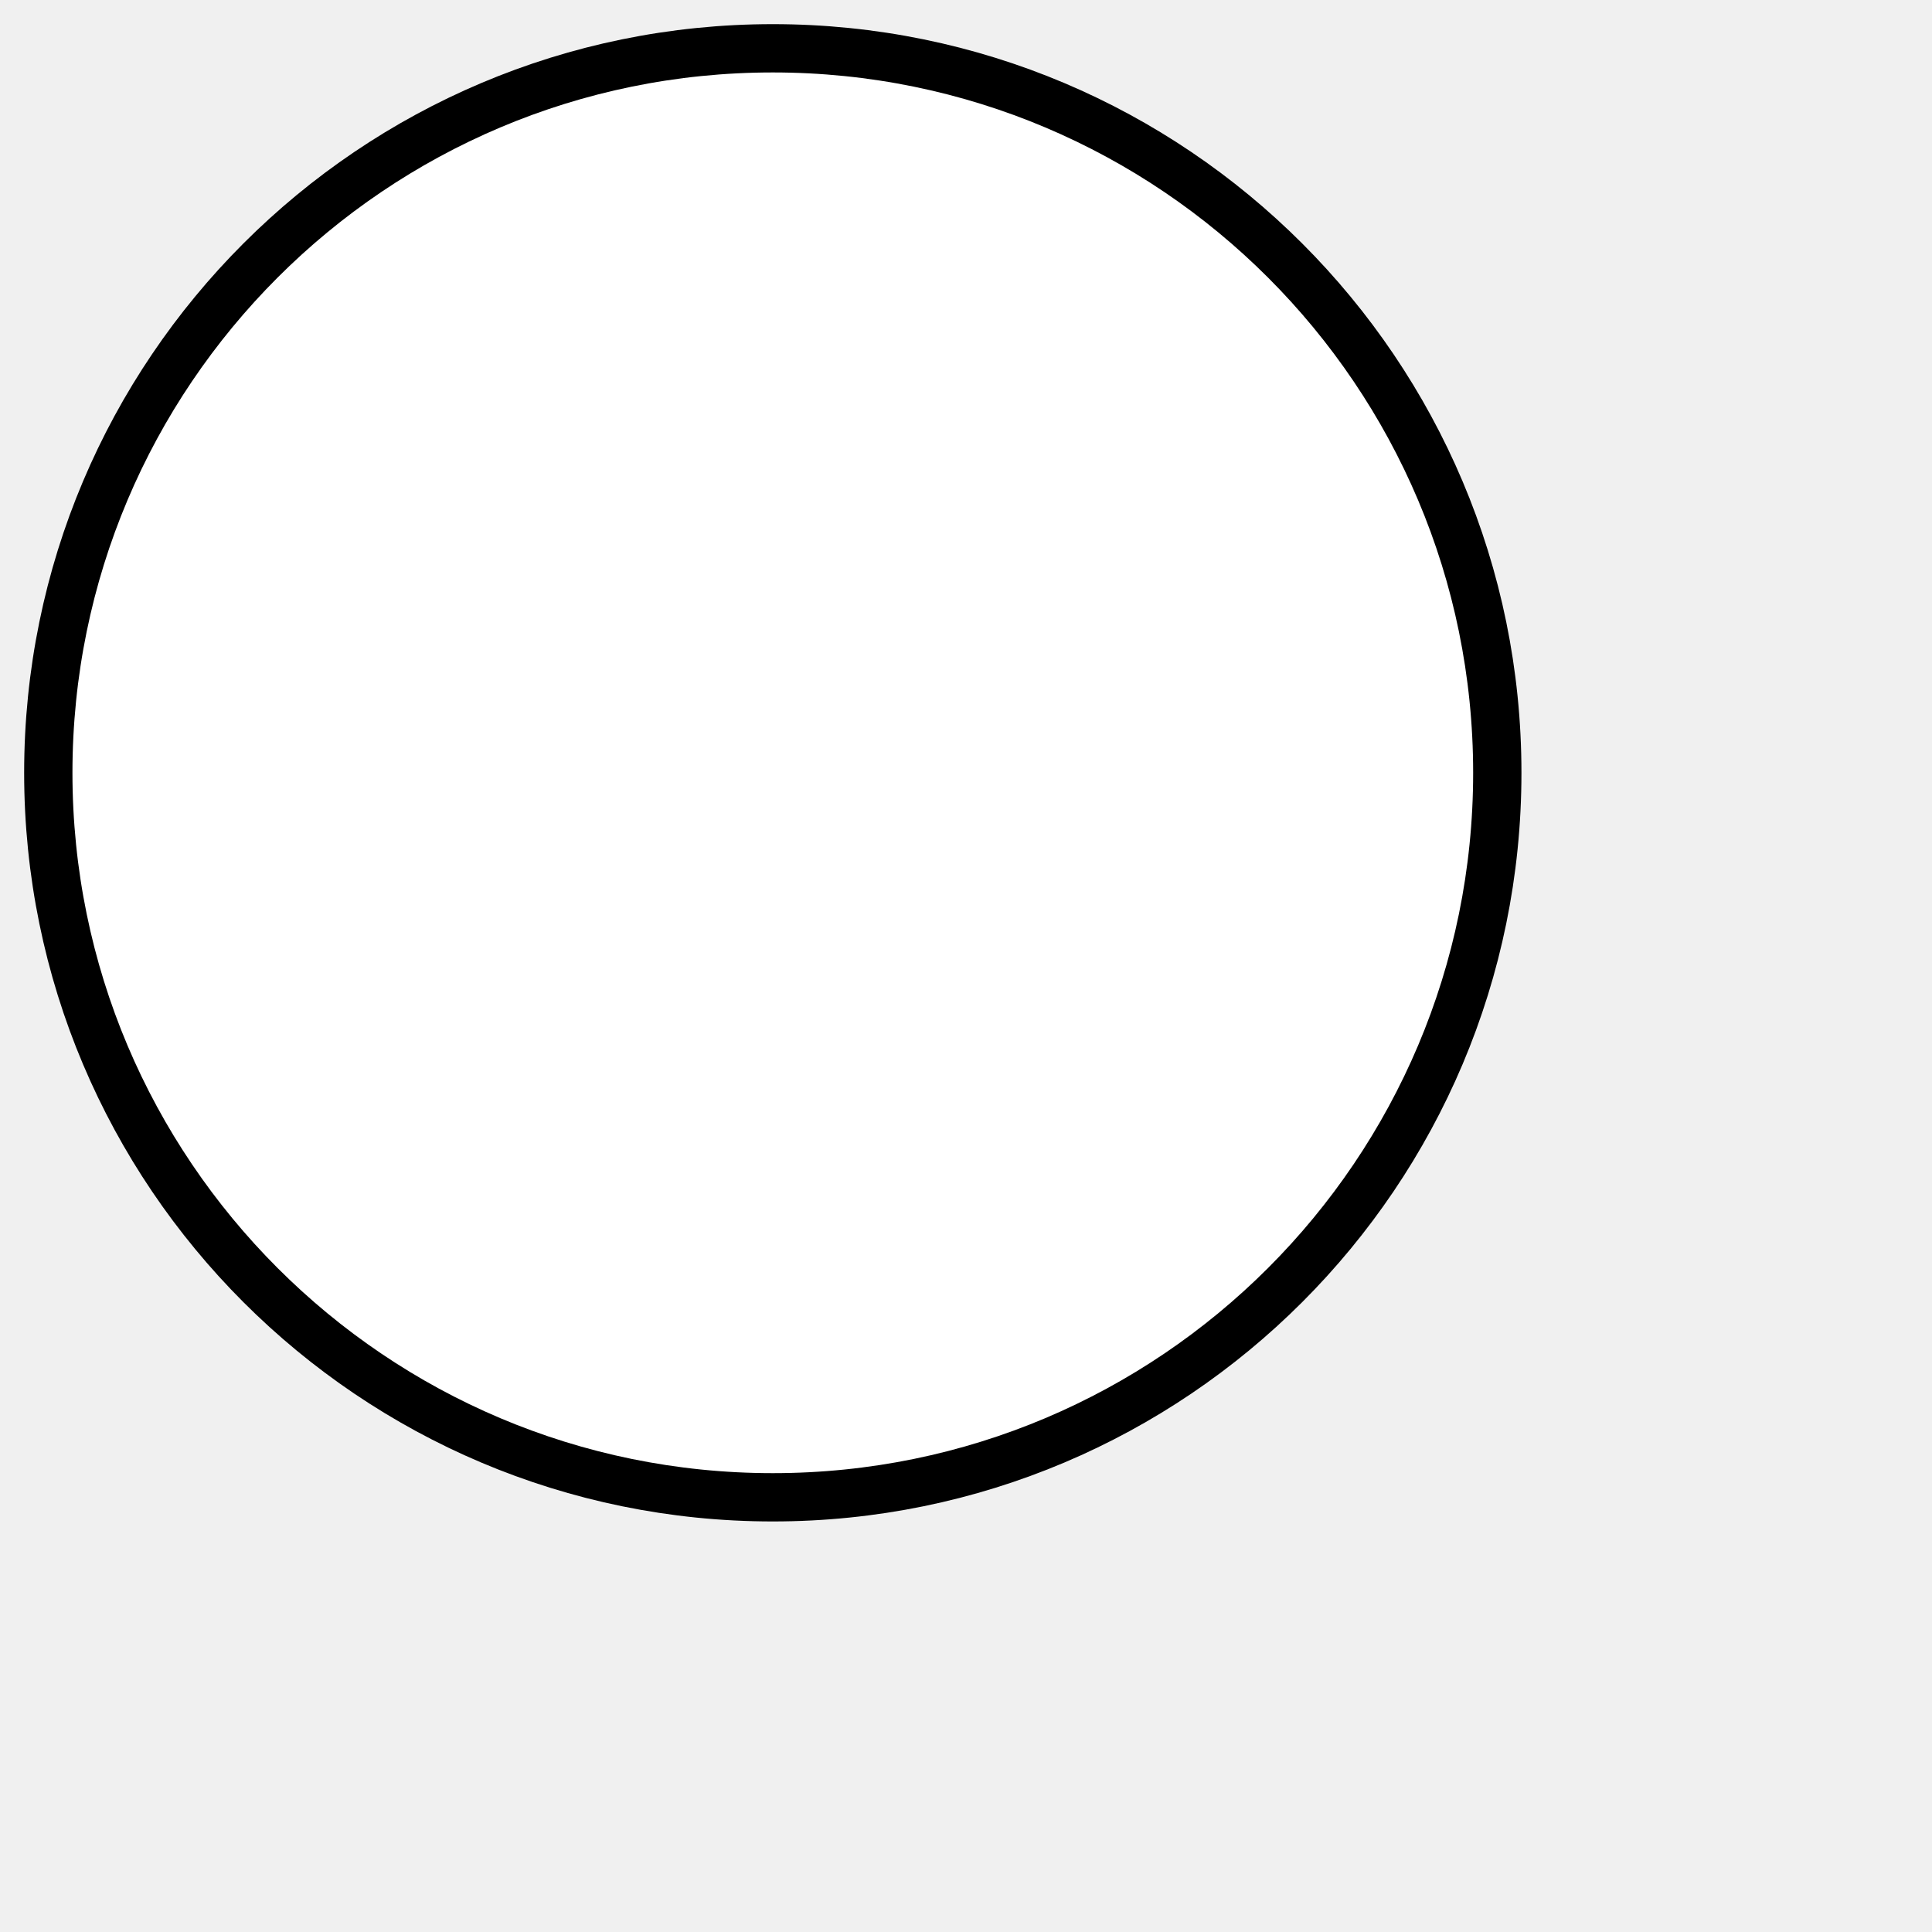
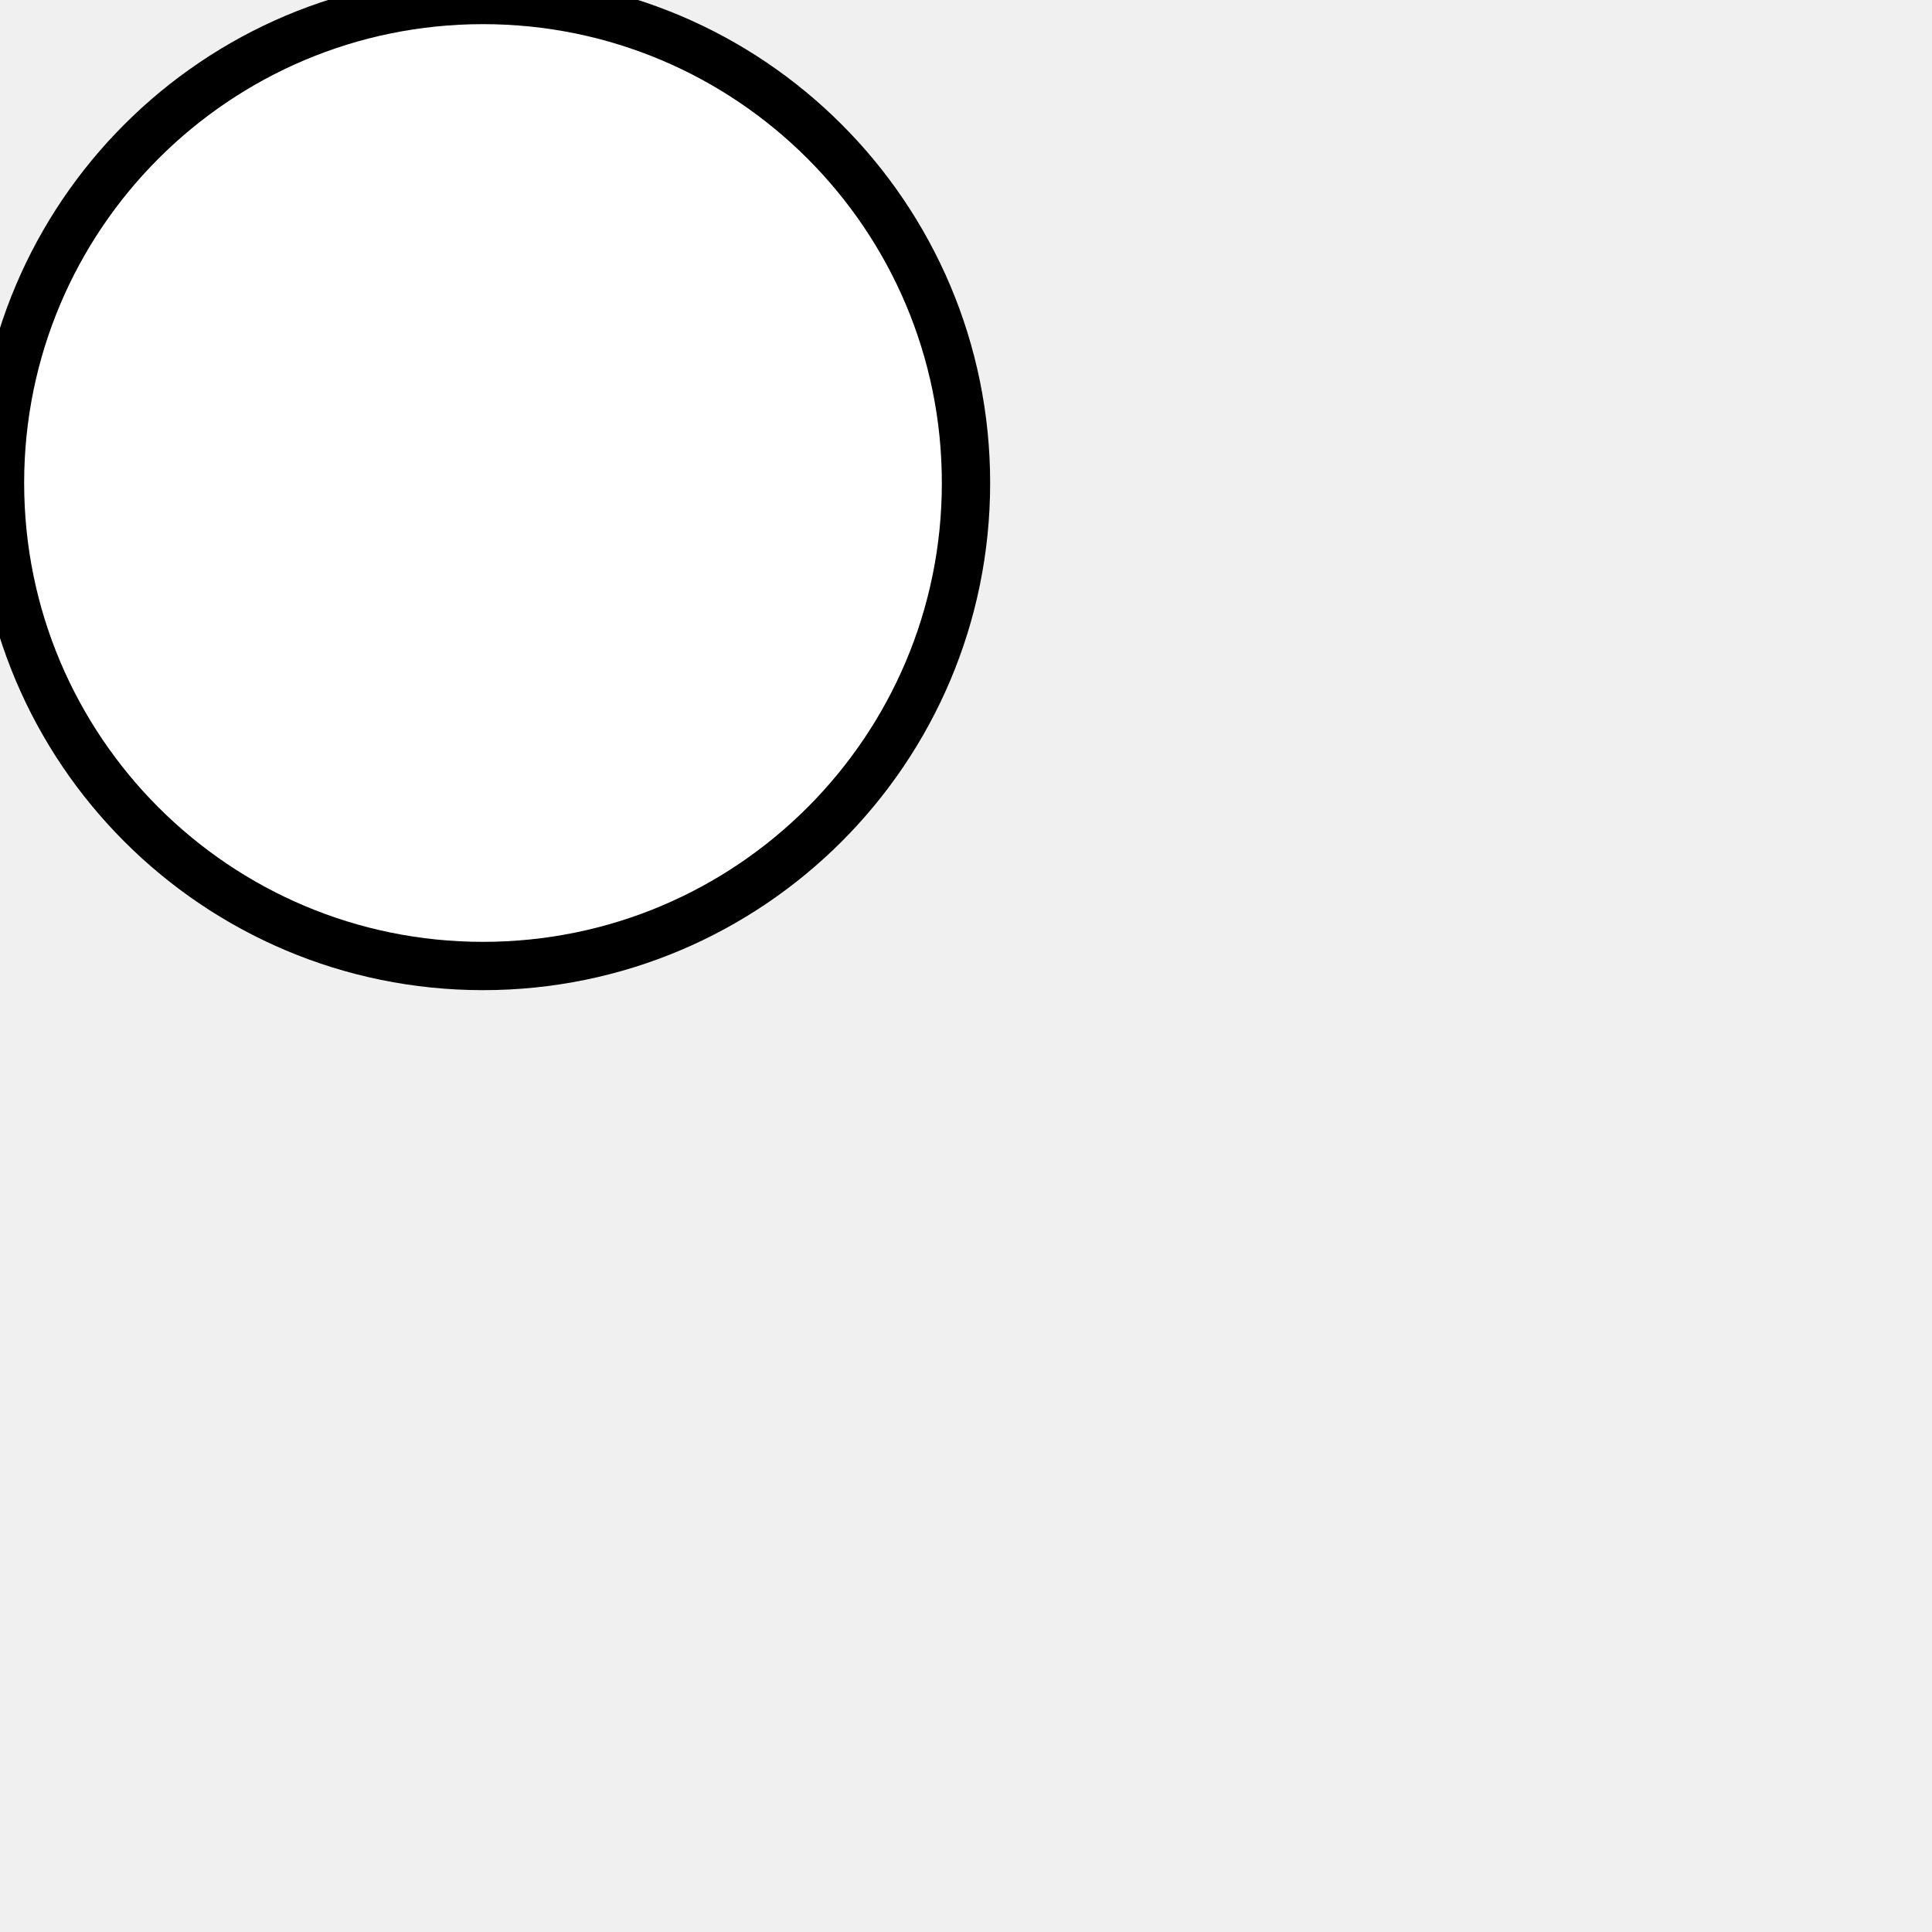
<svg xmlns="http://www.w3.org/2000/svg" xmlns:ns1="http://www.b3mn.org/oryx" width="40" height="40" version="1.0">
-   <defs />
  <ns1:magnets>
-     <ns1:magnet ns1:cx="1" ns1:cy="16" ns1:anchors="left" />
-     <ns1:magnet ns1:cx="16" ns1:cy="1" ns1:anchors="top" />
-     <ns1:magnet ns1:cx="31" ns1:cy="16" ns1:anchors="right" />
-     <ns1:magnet ns1:cx="16" ns1:cy="31" ns1:anchors="bottom" />
+     <ns1:magnet ns1:cx="10" ns1:cy="10" ns1:default="yes" />
  </ns1:magnets>
-   <g pointer-events="fill">
-     <circle cx="16" cy="16" r="15" stroke="black" fill="white" stroke-width="1" />
+   <ns1:docker ns1:cx="10" ns1:cy="10" />
+   <g pointer-events="fill" ns1:minimumSize="20 20" id="umlentrypoint">
+     <circle cx="10" cy="10" r="10" stroke="black" fill="white" stroke-width="1" />
  </g>
</svg>
